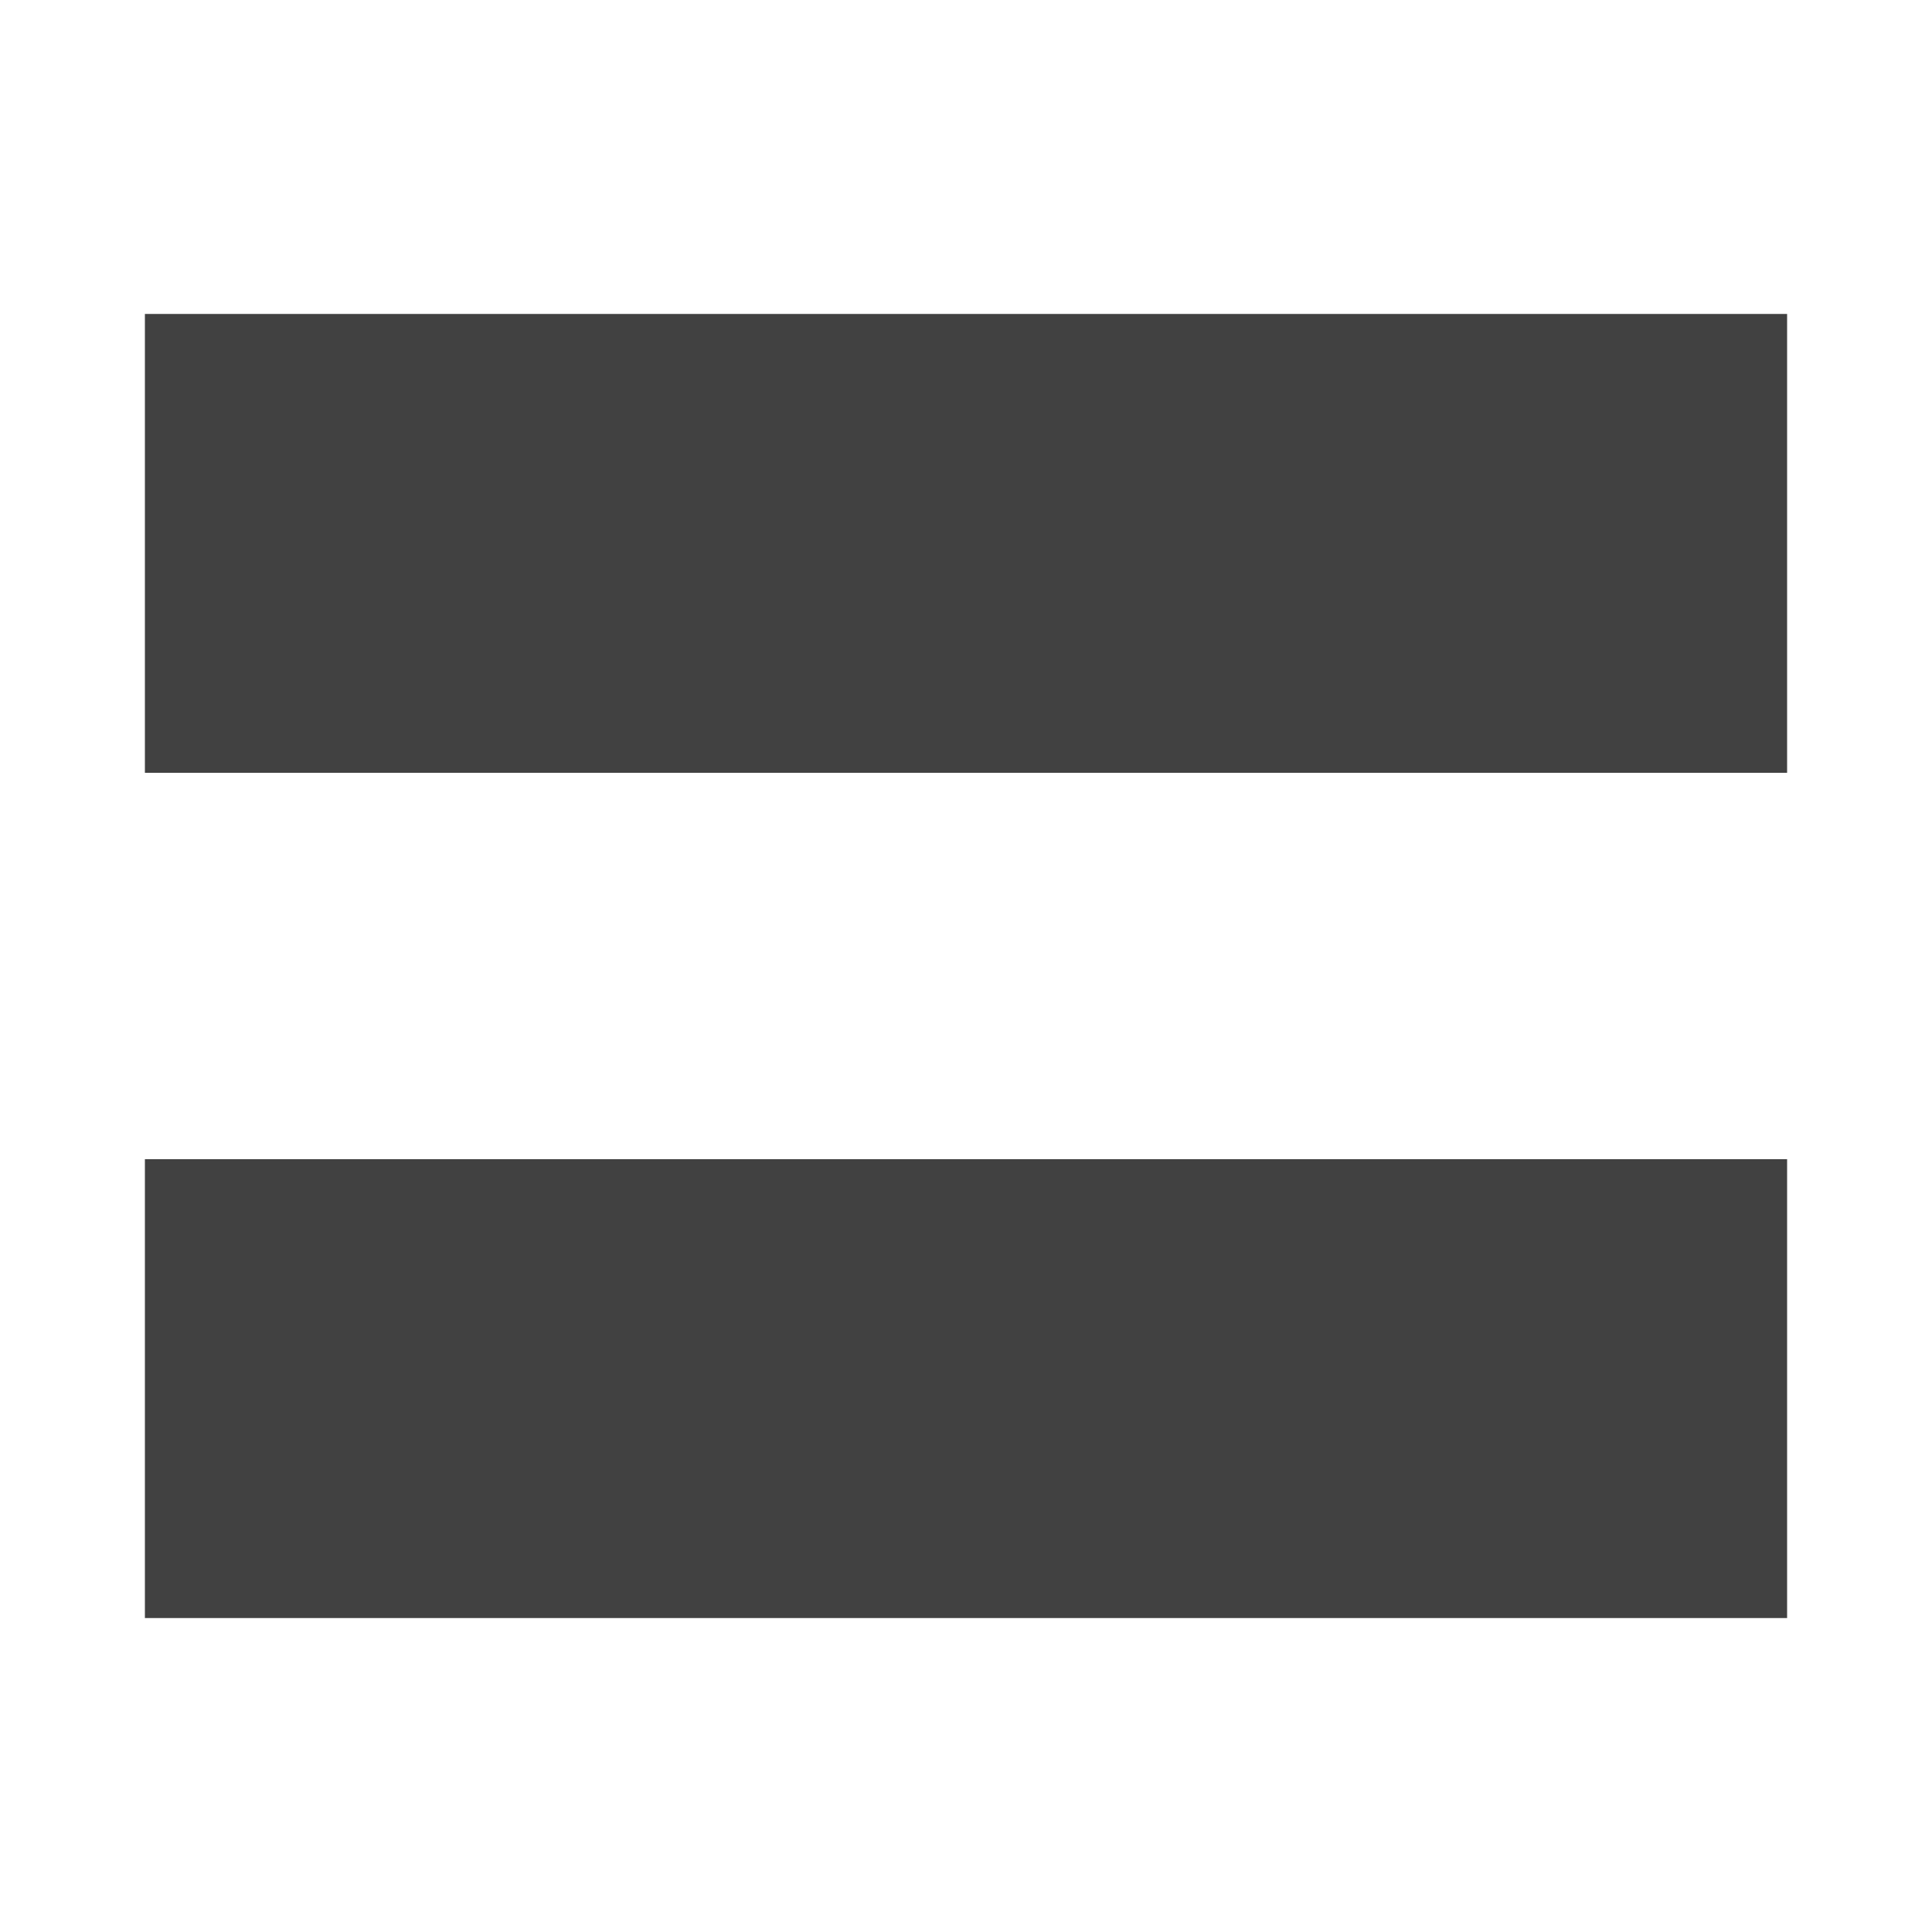
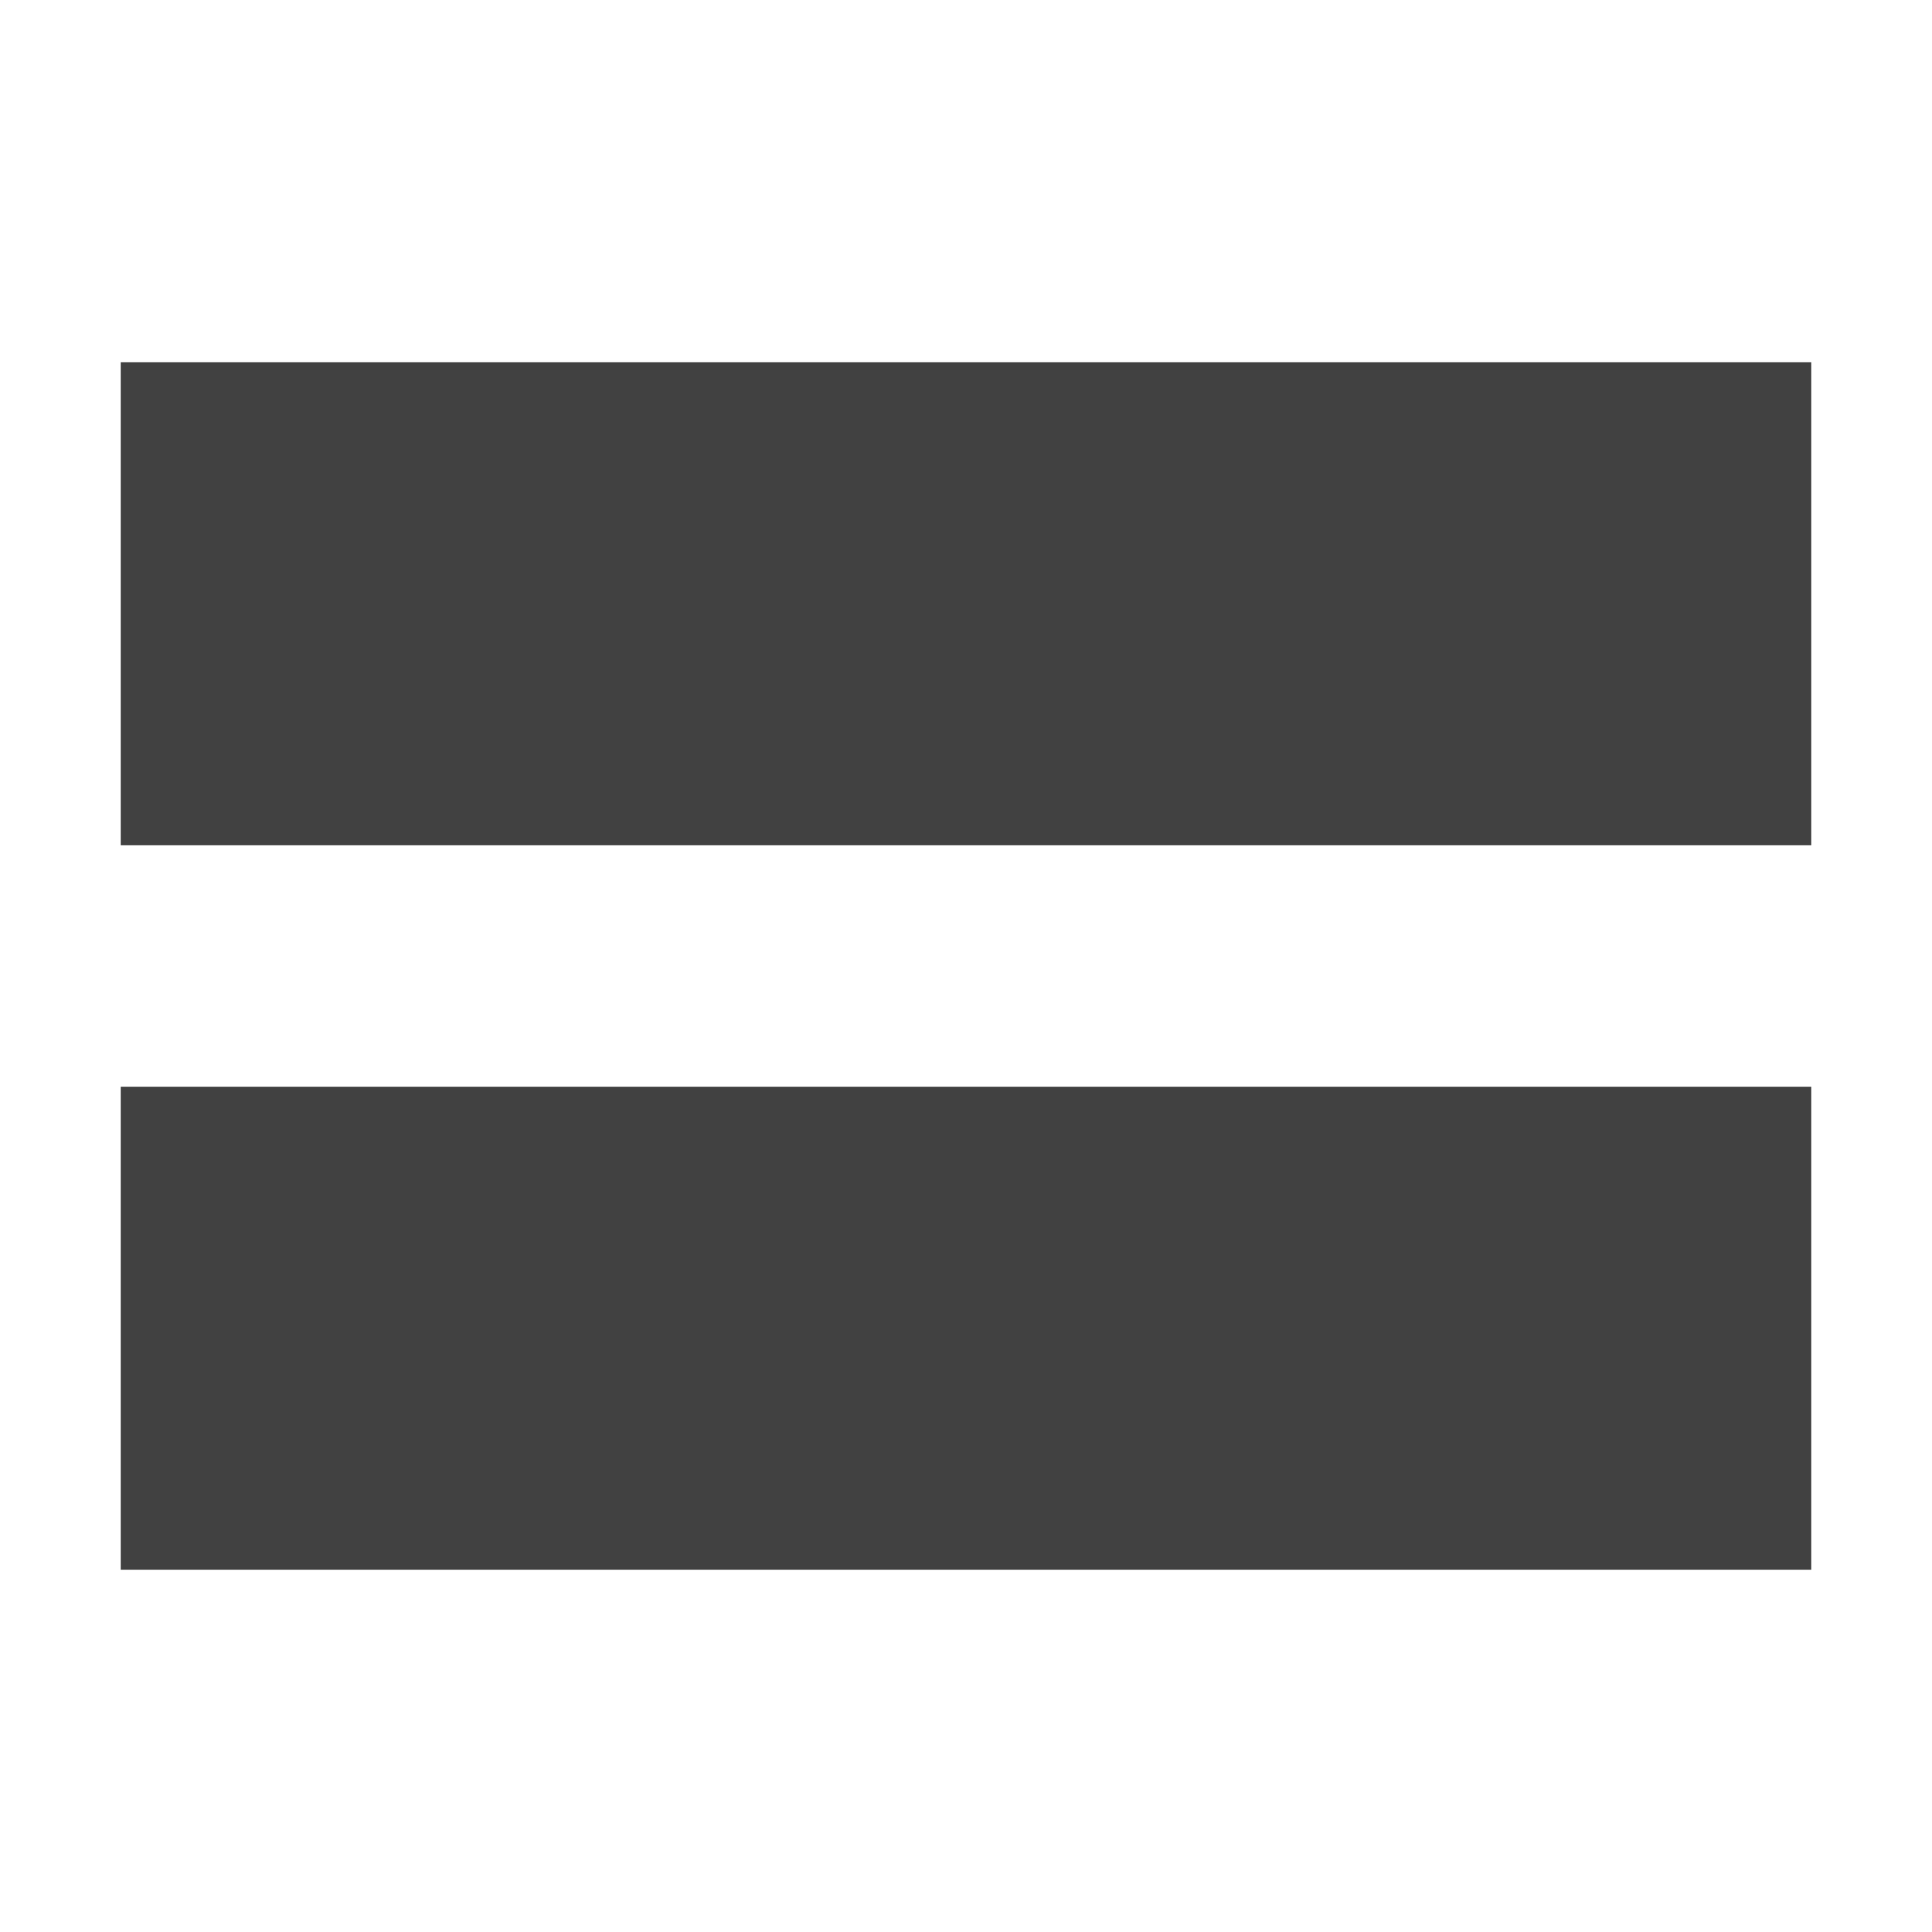
<svg xmlns="http://www.w3.org/2000/svg" version="1.1" id="Layer_1" x="0px" y="0px" viewBox="0 0 16 16" style="enable-background:new 0 0 16 16;" xml:space="preserve">
  <style type="text/css">
	.st0{fill:#414141;}
</style>
-   <rect x="1.2" y="9.6" class="st0" width="13.6" height="3.8" />
-   <rect x="1.2" y="2.6" class="st0" width="13.6" height="3.8" />
+   <rect x="1" y="9" class="st0" width="14" height="4" />
+   <rect x="1" y="3" class="st0" width="14" height="4" />
</svg>
